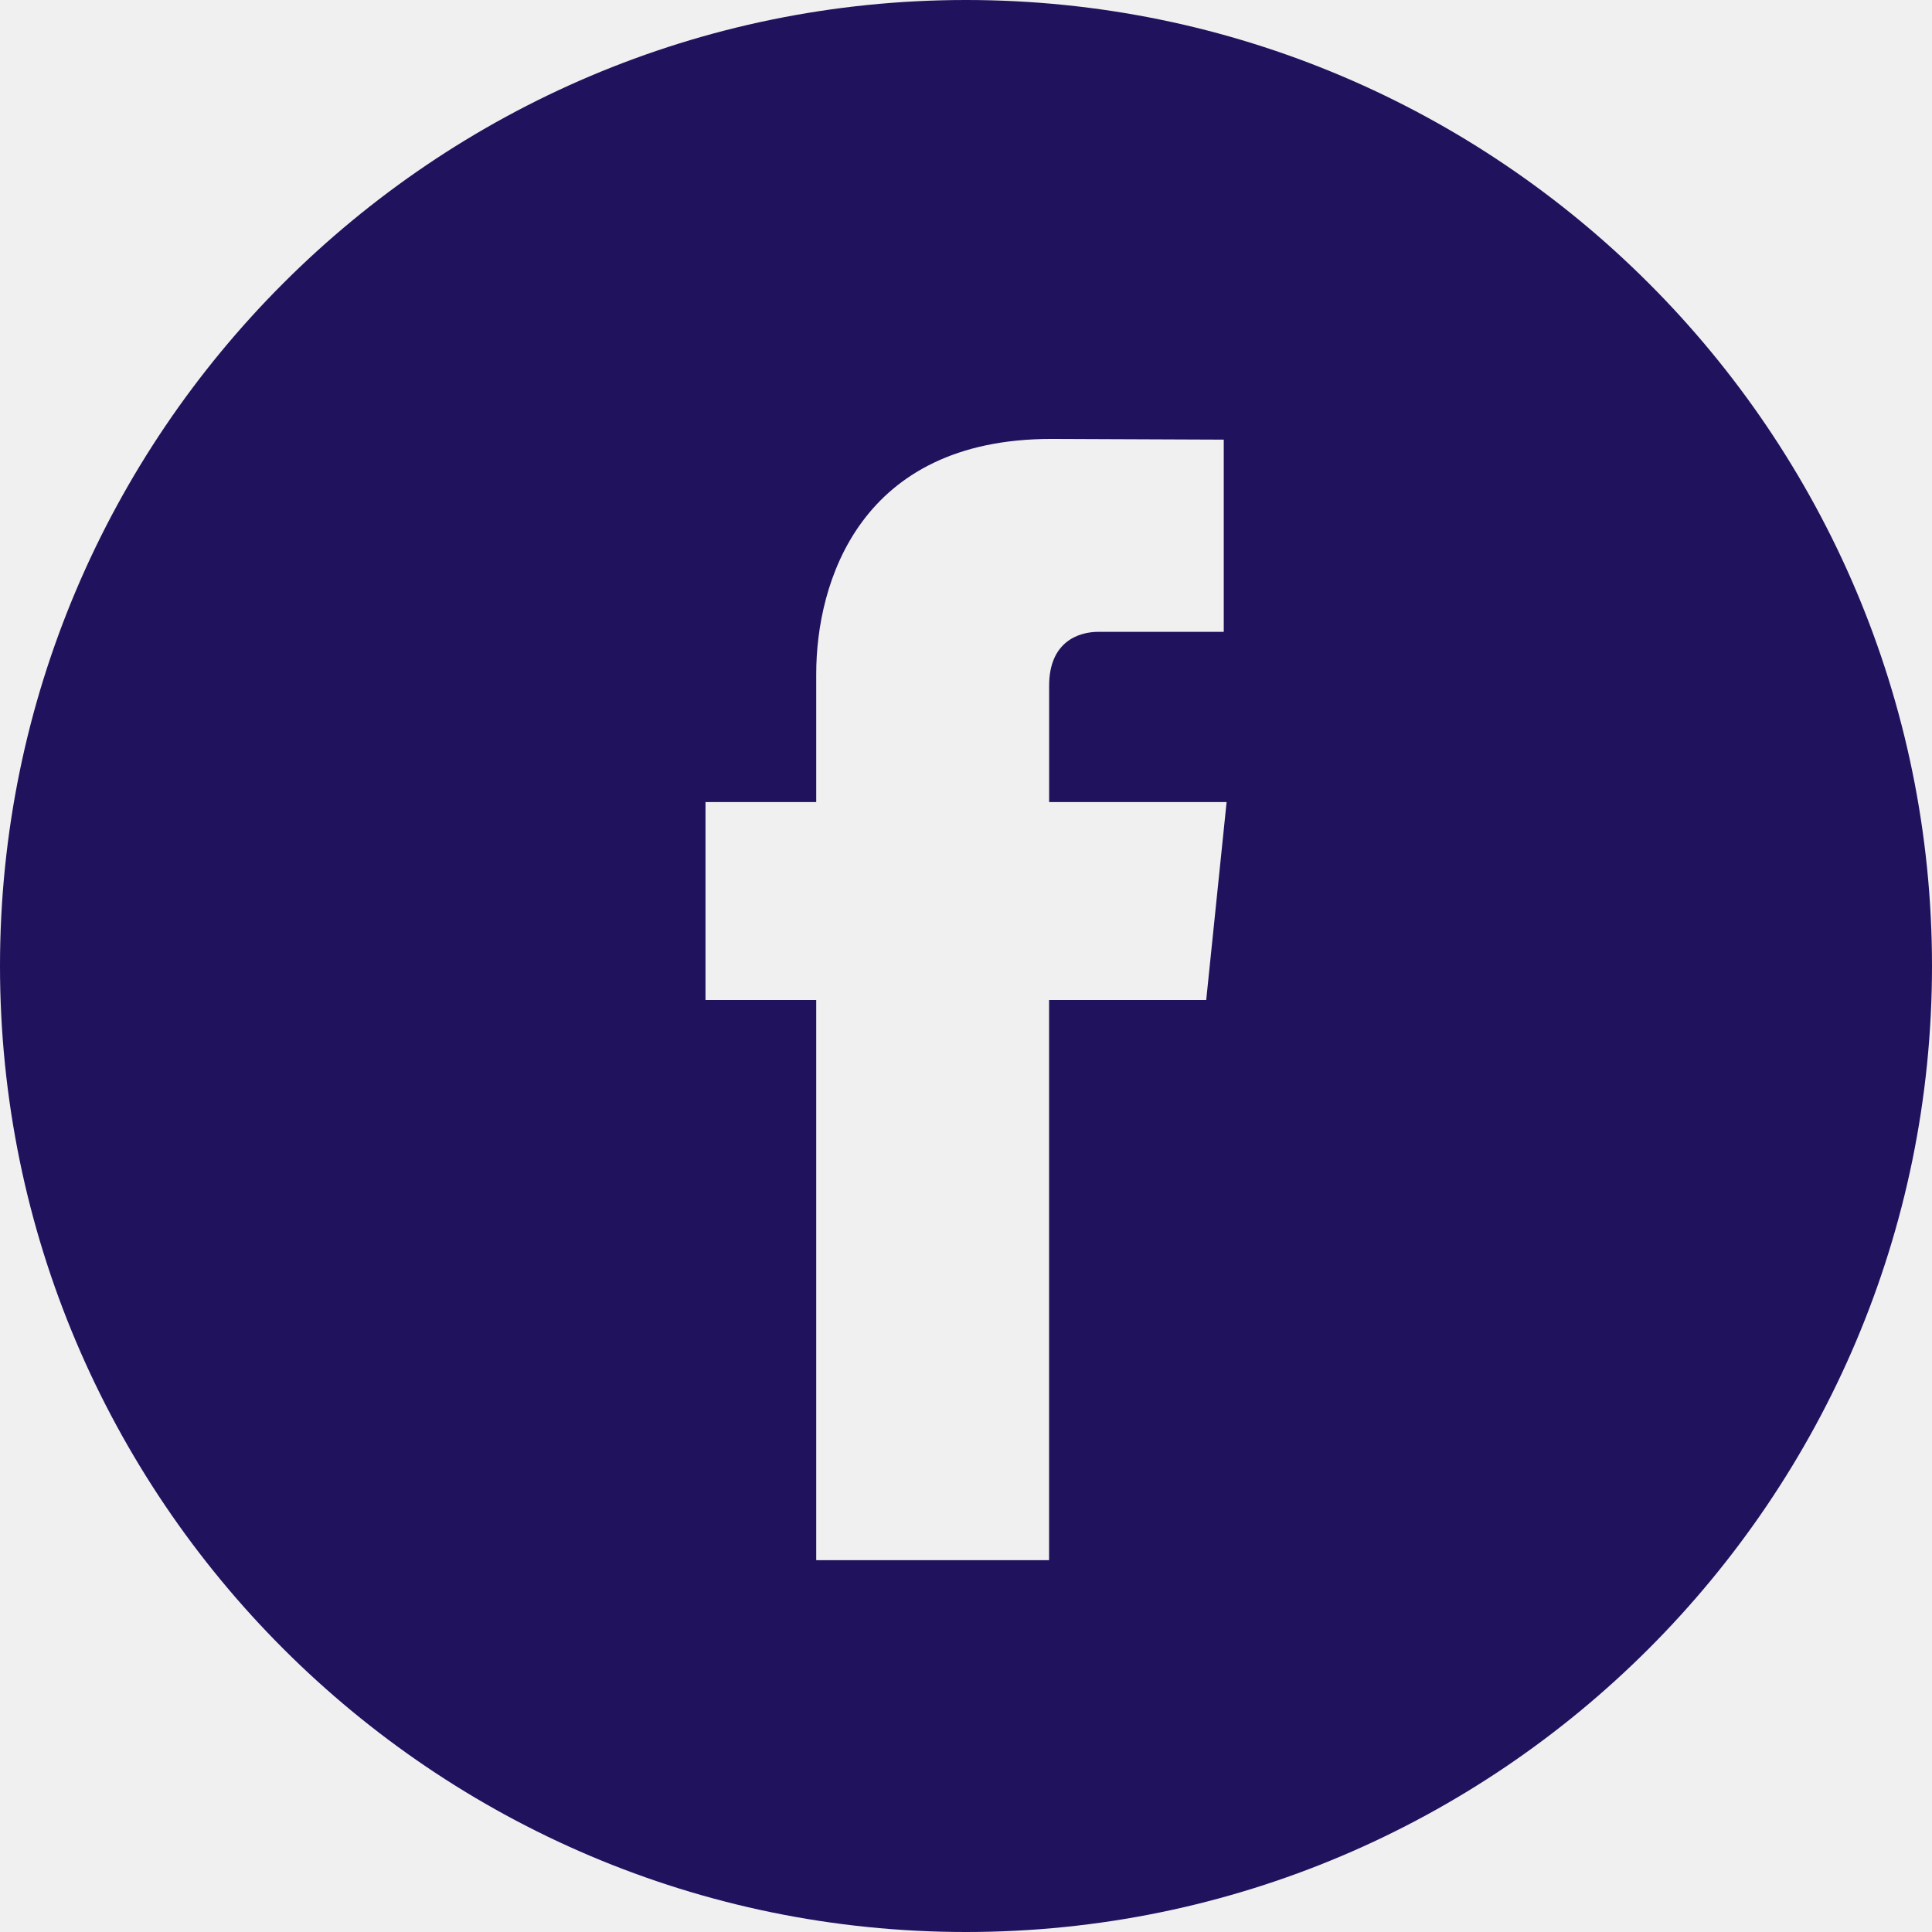
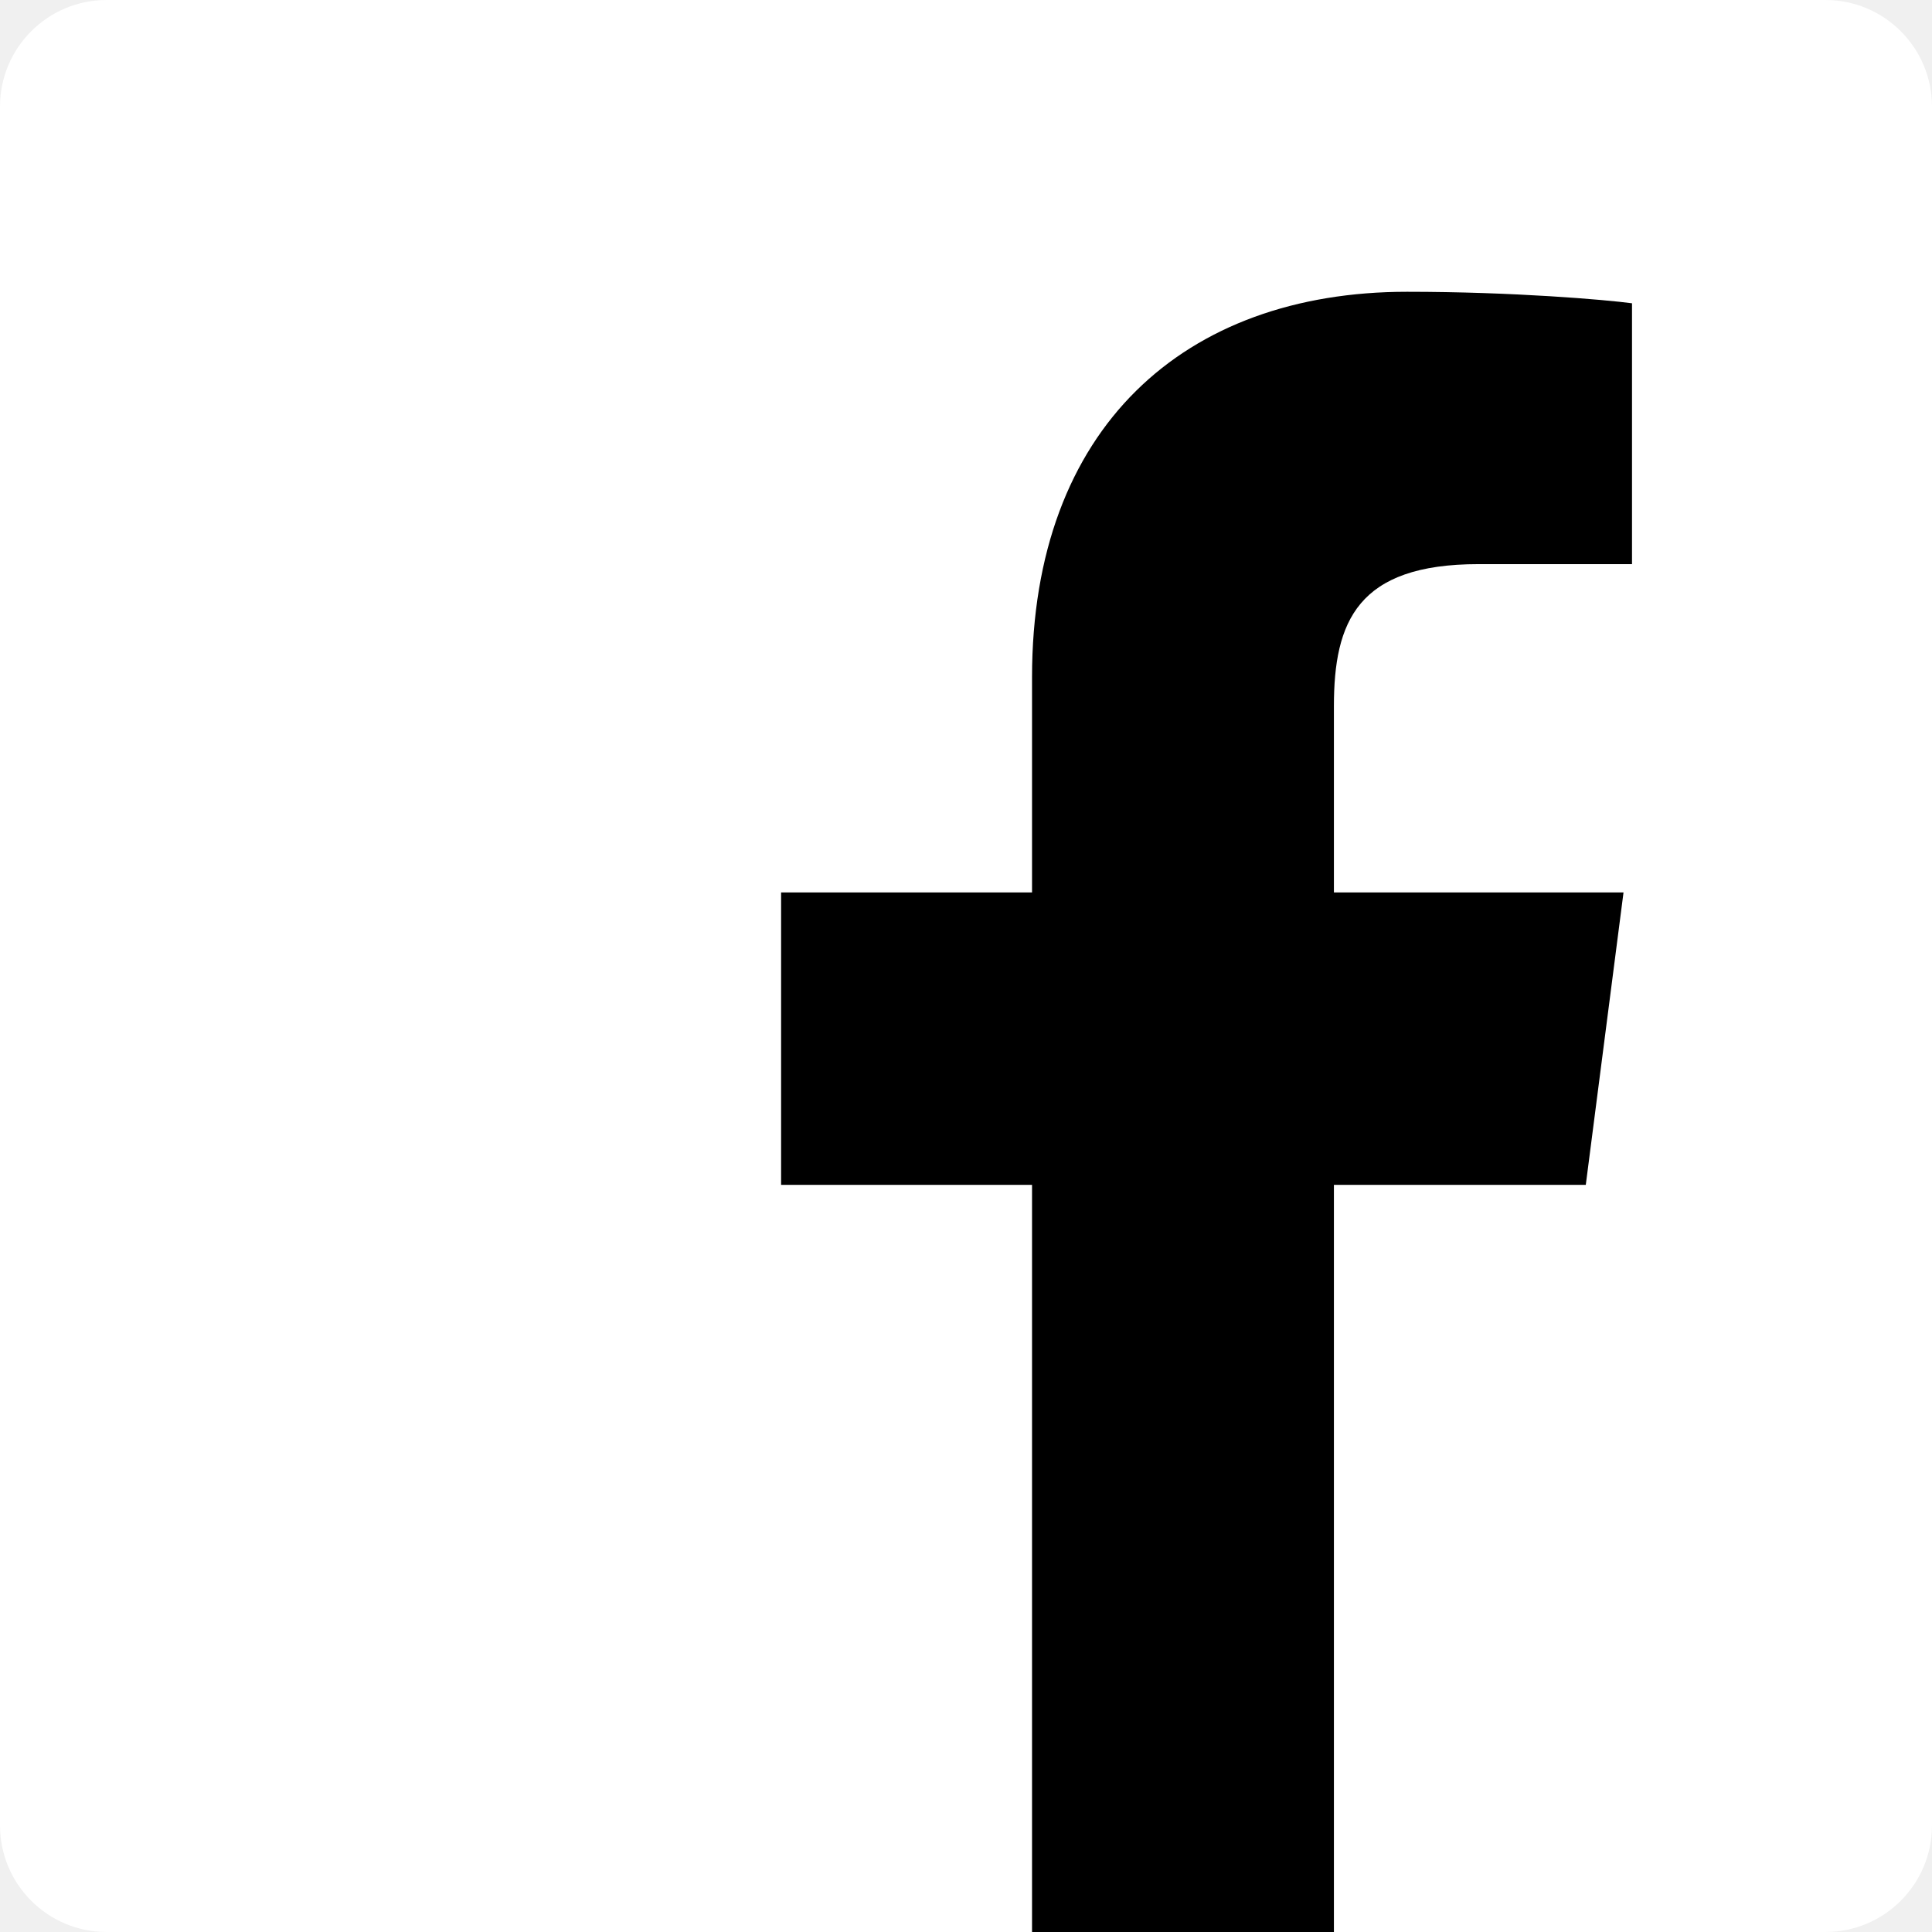
- <svg xmlns="http://www.w3.org/2000/svg" width="36" height="36" viewBox="0 0 36 36" fill="none">
-   <path d="M18 0C8.075 0 0 8.075 0 18C0 27.924 8.075 36 18 36C27.924 36 36 27.924 36 18C36 8.075 27.926 0 18 0ZM22.476 18.634H19.548C19.548 23.312 19.548 29.072 19.548 29.072H15.209C15.209 29.072 15.209 23.368 15.209 18.634H13.146V14.945H15.209V12.559C15.209 10.85 16.021 8.179 19.588 8.179L22.803 8.192V11.773C22.803 11.773 20.849 11.773 20.47 11.773C20.09 11.773 19.549 11.963 19.549 12.777V14.945H22.856L22.476 18.634Z" fill="#21125E" />
+ <svg xmlns="http://www.w3.org/2000/svg" height="25px" viewBox="0 0 512 512" width="25px">
+   <path d="m483.738 0h-455.5c-15.598.008-28.242 12.66-28.238 28.262v455.5c.008 15.598 12.66 28.242 28.262 28.238h455.477c15.605.004 28.258-12.645 28.262-28.25 0-.004 0-.008 0-.012v-455.5c-.008-15.598-12.66-28.242-28.262-28.238zm0 0" fill="#fff" />
+   <path d="m353.5 512v-198h66.75l10-77.5h-76.75v-49.359c0-22.387 6.215-37.641 38.316-37.641h40.684v-69.129c-7.078-.941-31.363-3.047-59.621-3.047-59 0-99.379 36-99.379 102.141v57.035h-66.5v77.5h66.5v198zm0 0" fill="#000" />
</svg>
